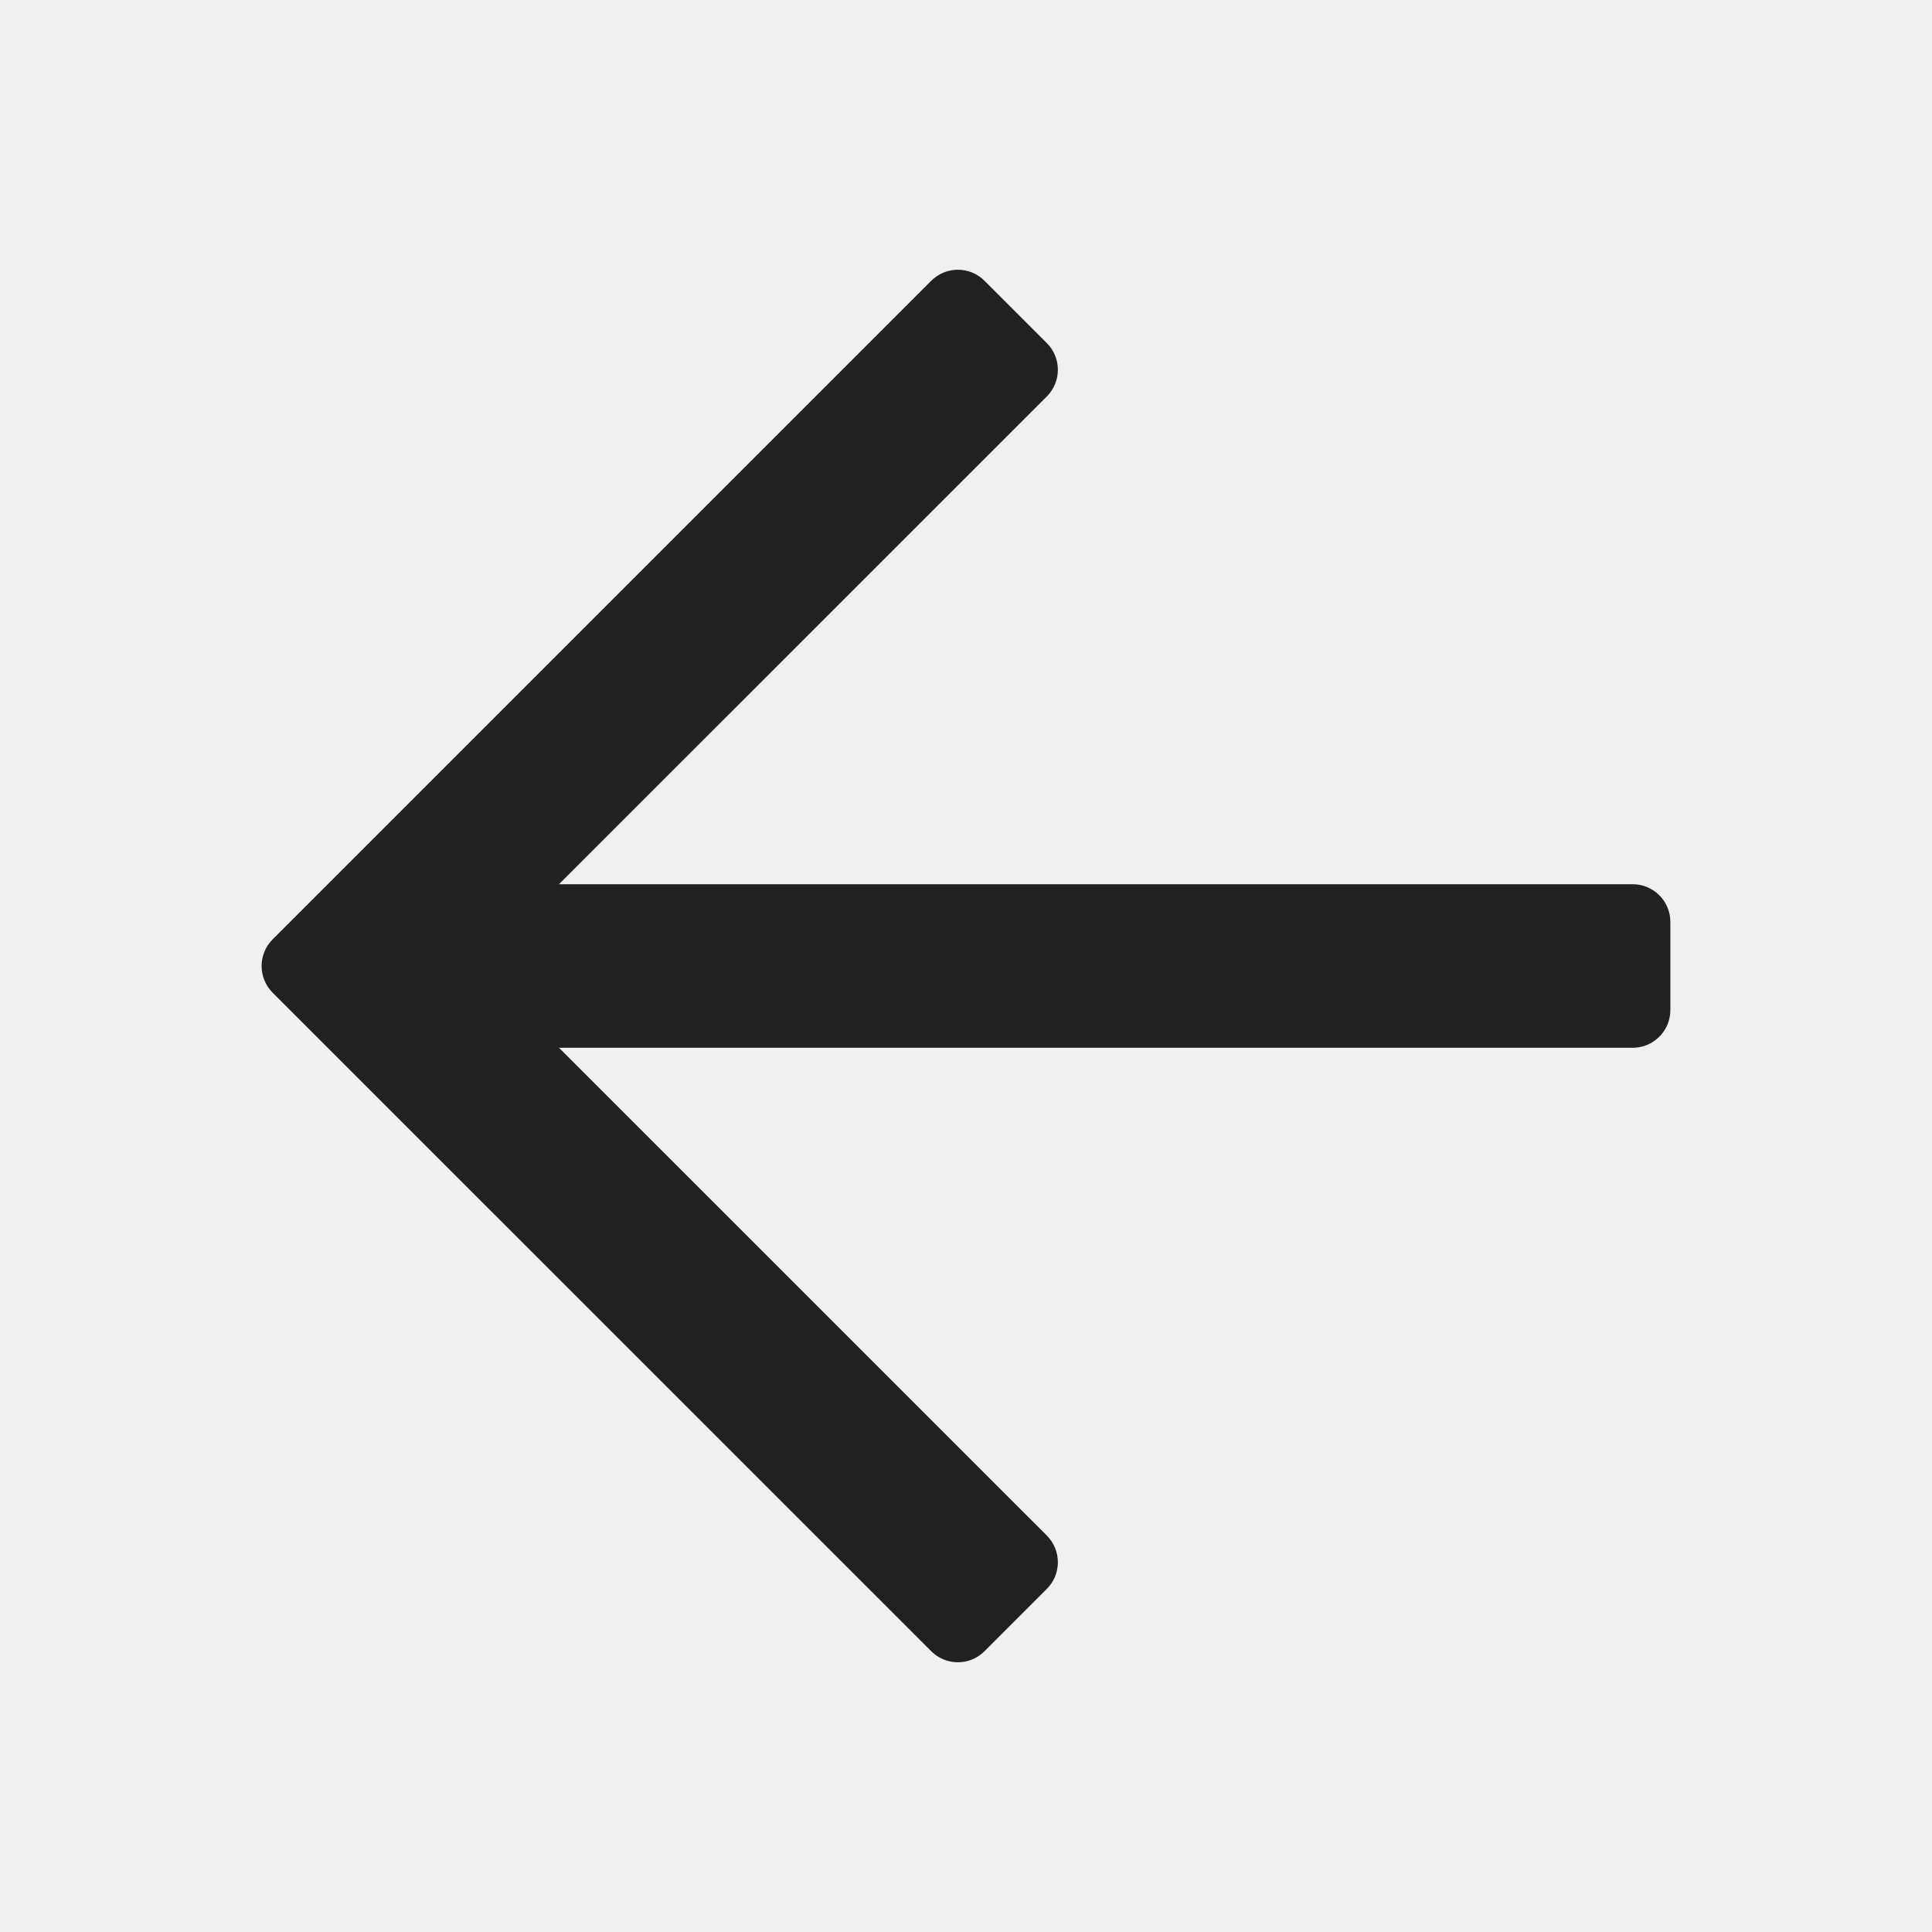
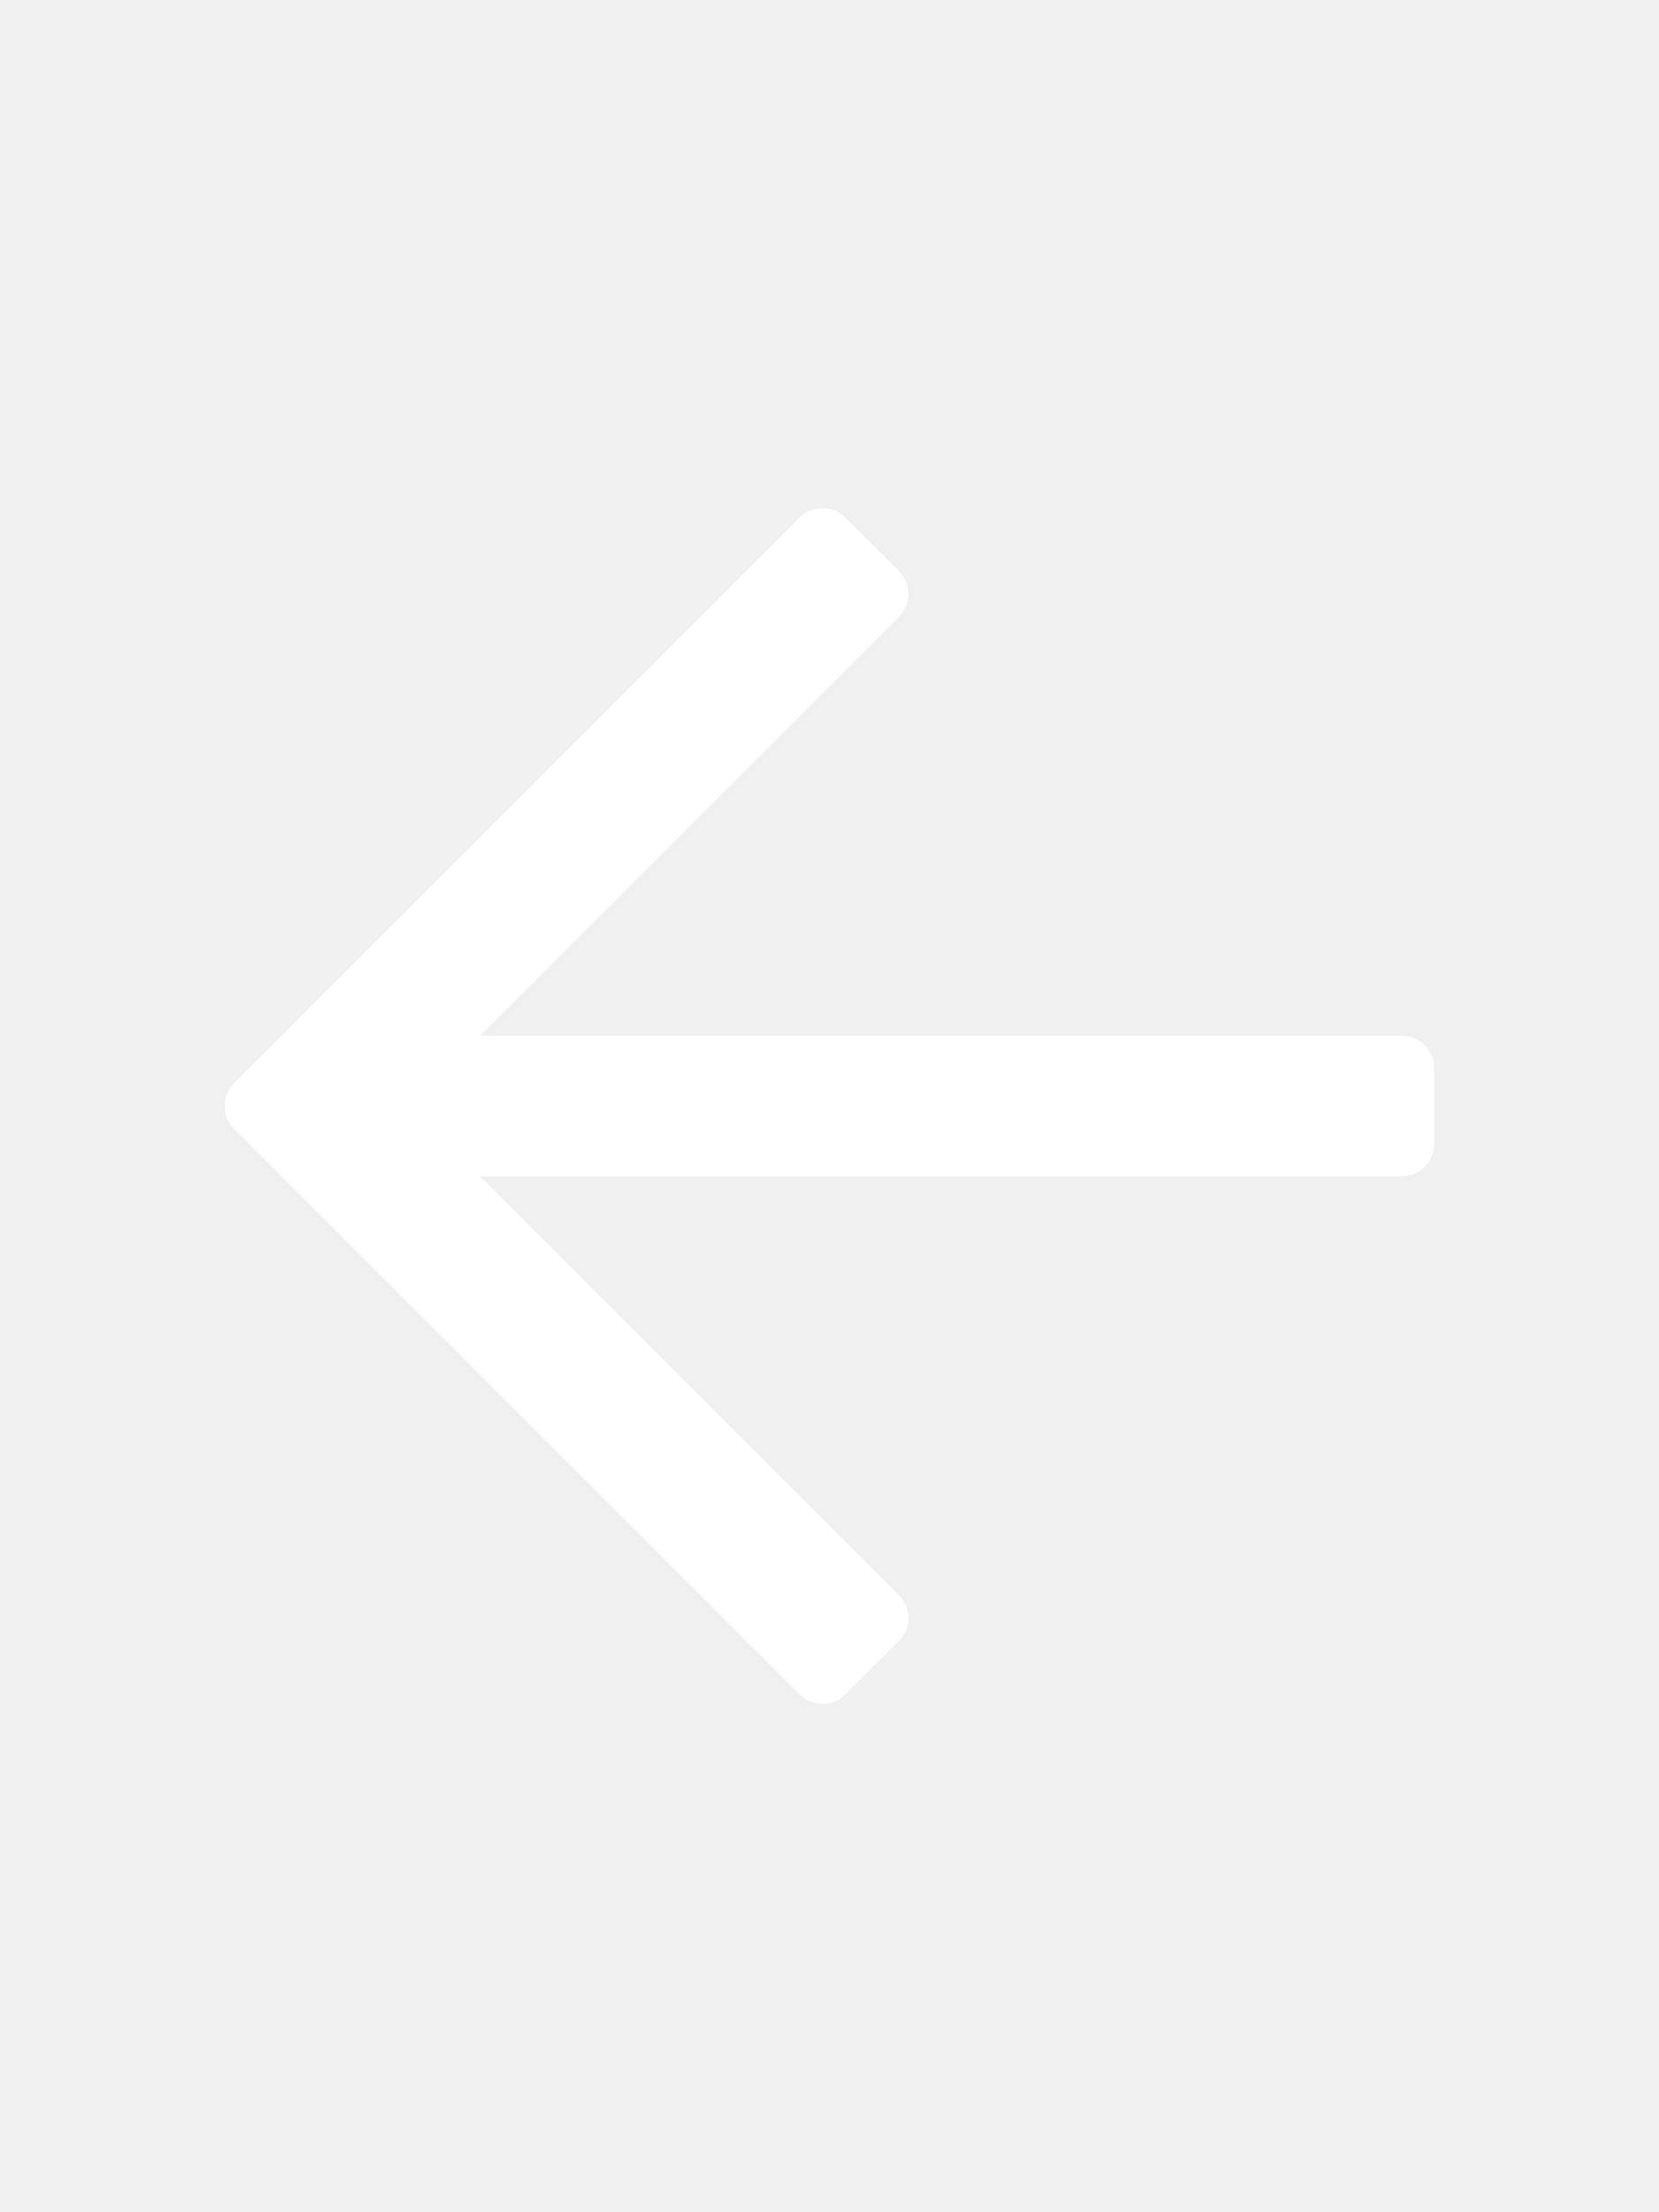
- <svg xmlns="http://www.w3.org/2000/svg" width="24" height="24" viewBox="0 0 24 24" fill="none">
-   <path d="M12.23 20.512L13.004 19.738C13.187 19.555 13.187 19.259 13.004 19.075L6.944 13.016H20.281C20.54 13.016 20.75 12.806 20.75 12.547V11.453C20.75 11.194 20.54 10.984 20.281 10.984H6.944L13.004 4.925C13.187 4.742 13.187 4.445 13.004 4.262L12.23 3.488C12.047 3.305 11.751 3.305 11.568 3.488L3.387 11.669C3.204 11.852 3.204 12.148 3.387 12.332L11.568 20.512C11.751 20.695 12.047 20.695 12.23 20.512Z" fill="#212121" />
+ <svg xmlns="http://www.w3.org/2000/svg" width="24" height="32" viewBox="0 0 24 32" fill="none">
+   <path d="M12.23 24.512L13.004 23.738C13.187 23.555 13.187 23.258 13.004 23.075L6.944 17.016H20.281C20.54 17.016 20.75 16.806 20.75 16.547V15.453C20.75 15.194 20.54 14.984 20.281 14.984H6.944L13.004 8.925C13.187 8.742 13.187 8.445 13.004 8.262L12.23 7.488C12.047 7.305 11.751 7.305 11.568 7.488L3.387 15.669C3.204 15.852 3.204 16.148 3.387 16.331L11.568 24.512C11.751 24.695 12.047 24.695 12.23 24.512Z" fill="white" />
</svg>
